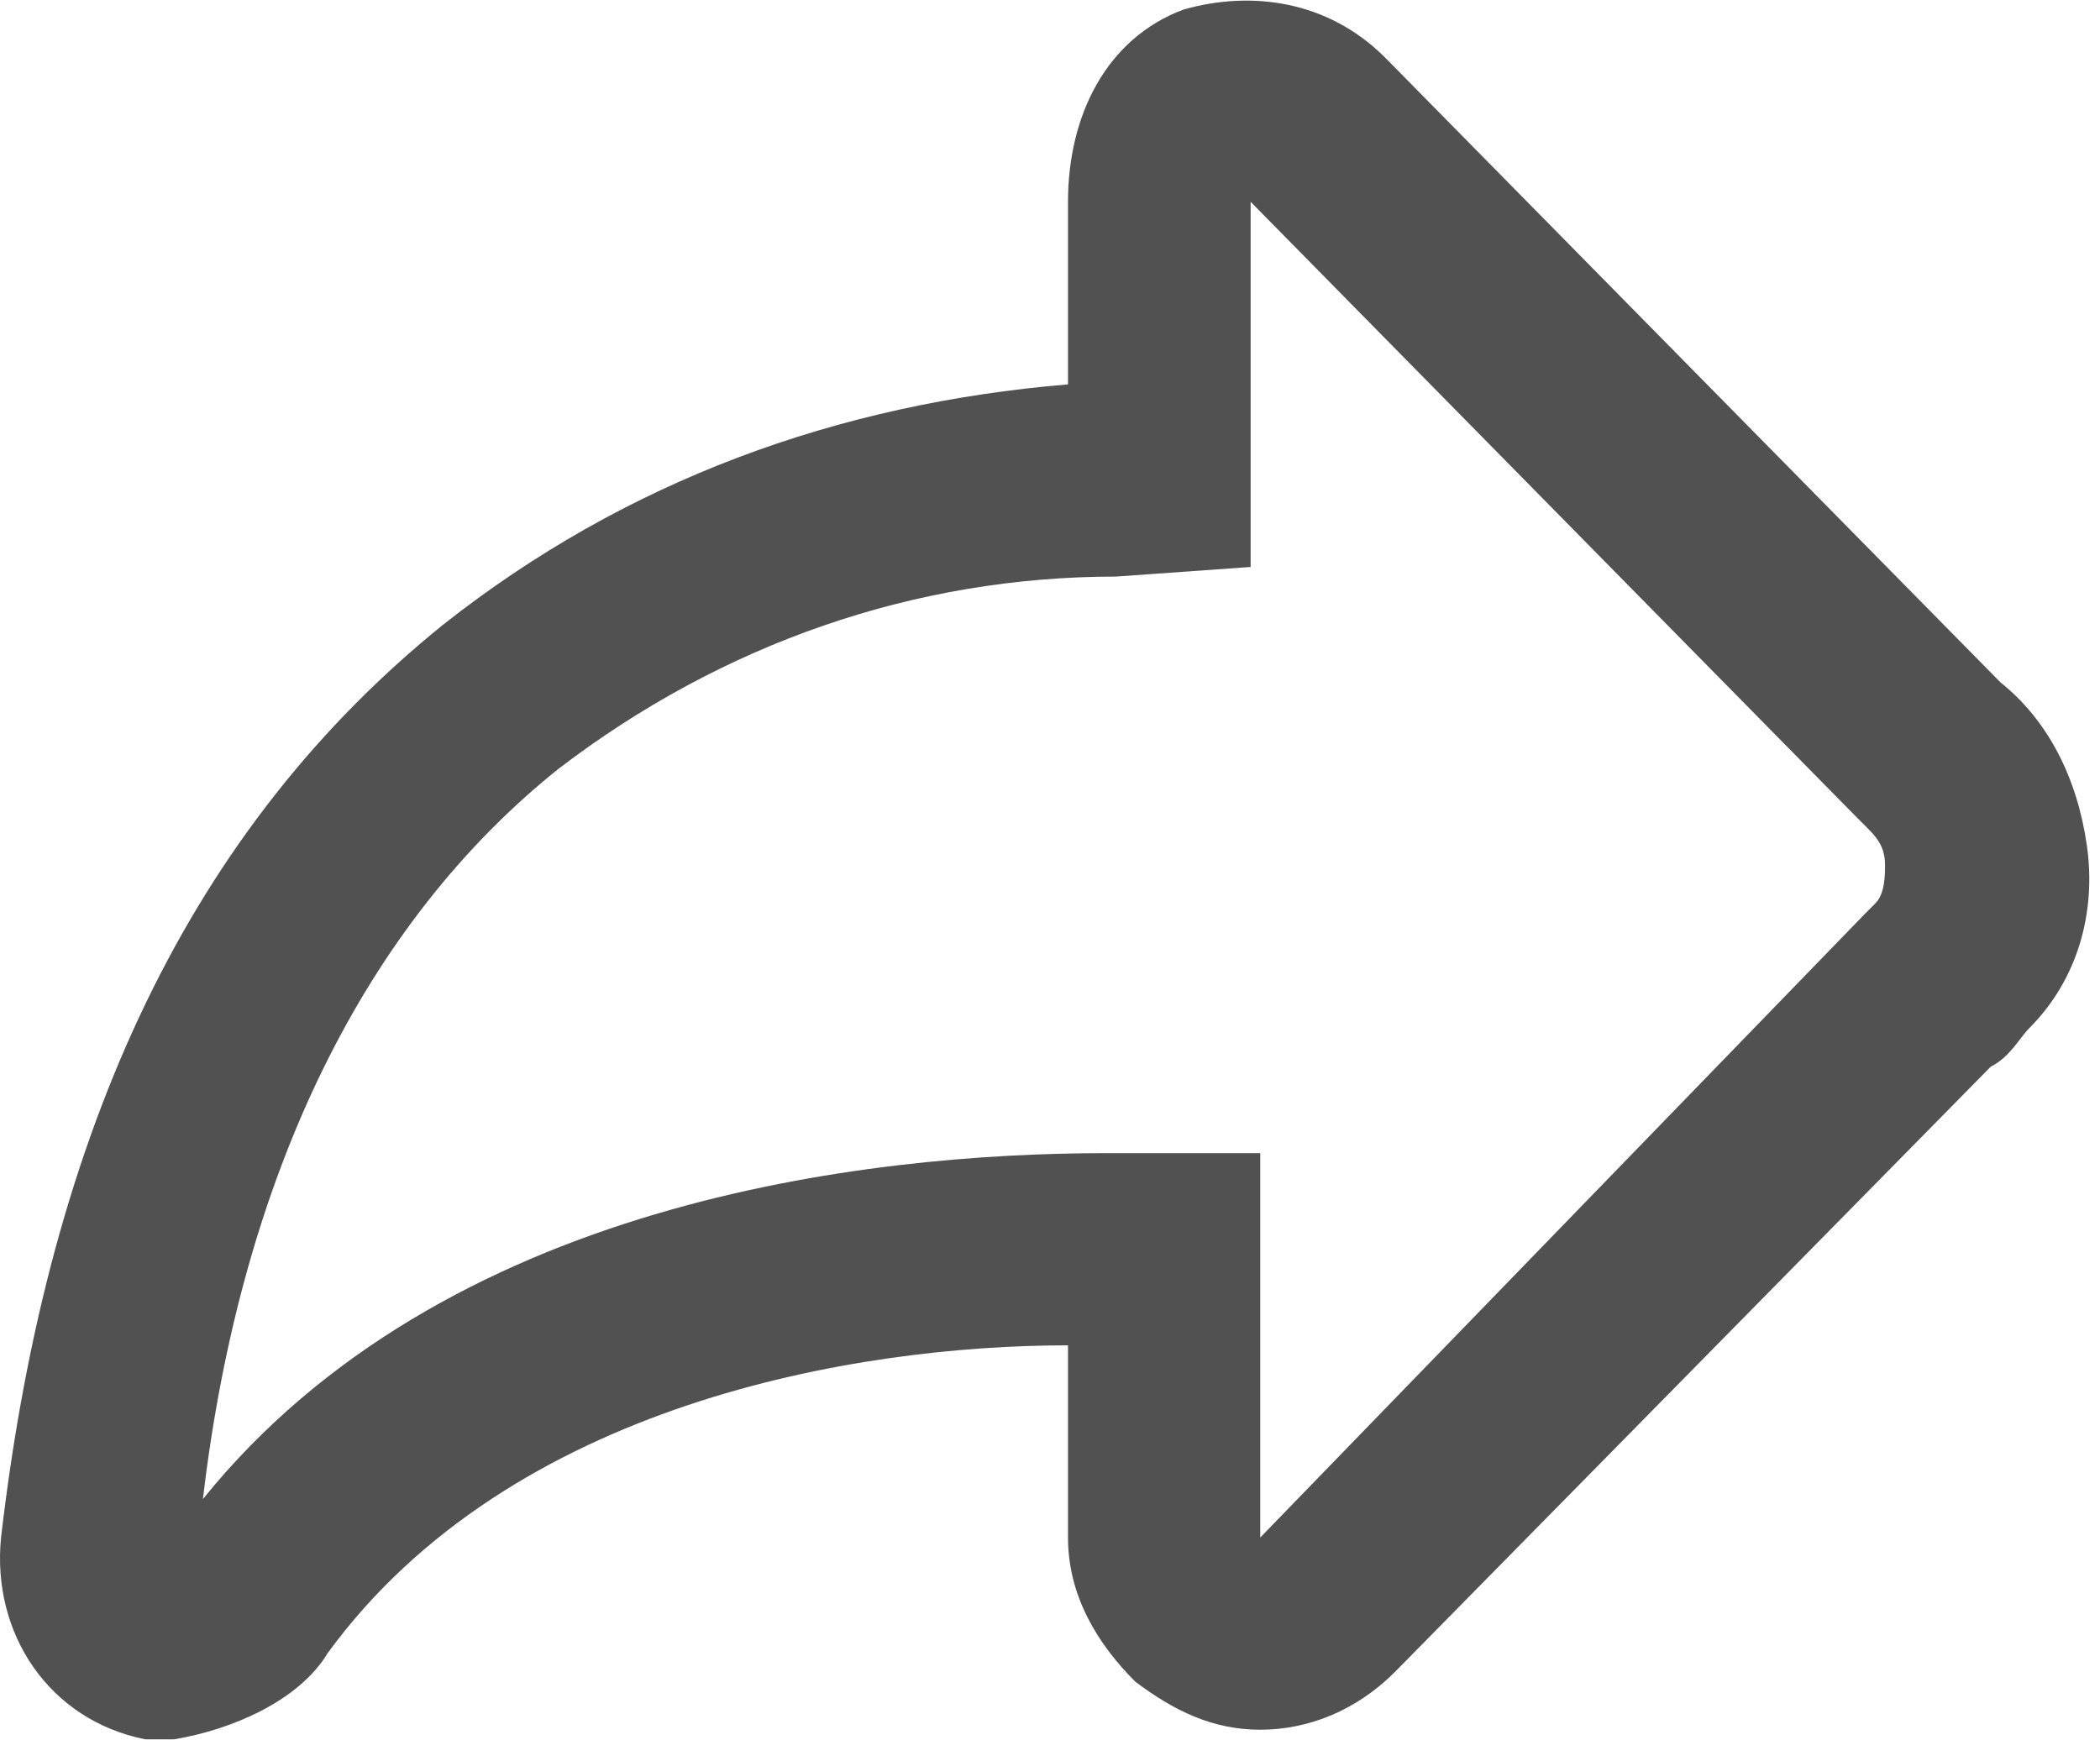
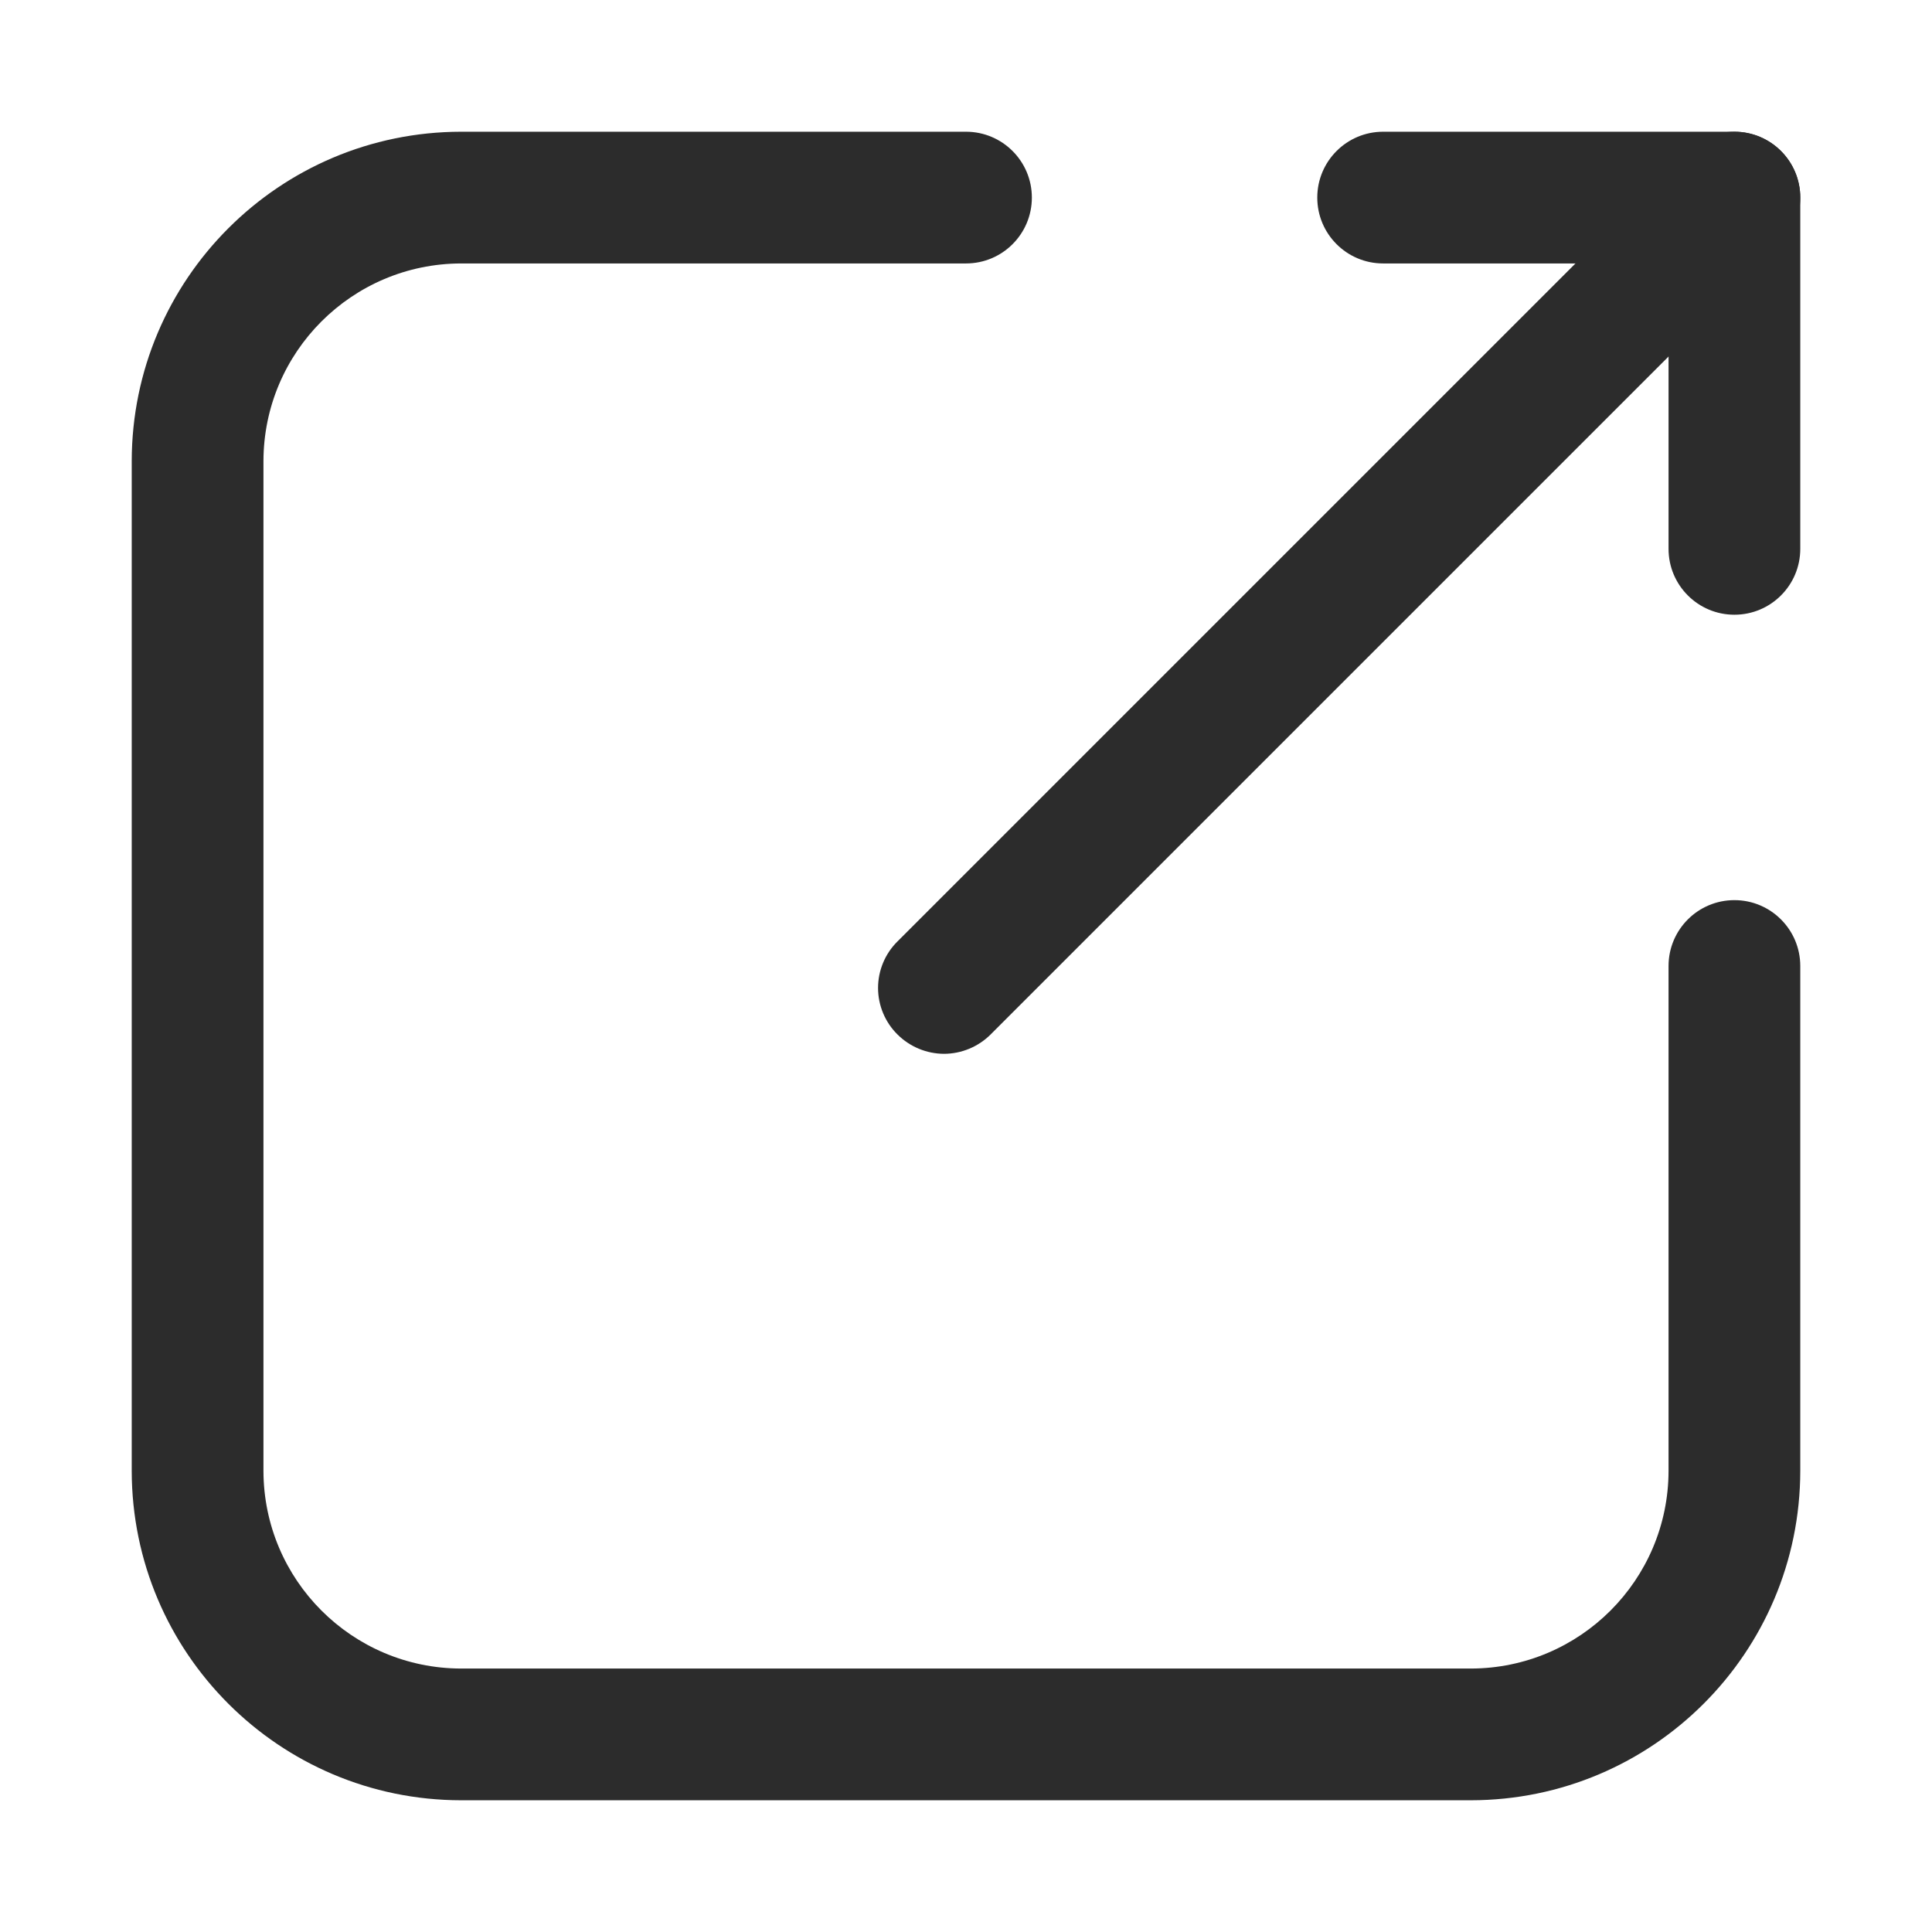
- <svg xmlns="http://www.w3.org/2000/svg" t="1750122496804" class="icon" viewBox="0 0 1236 1024" version="1.1" p-id="4333" width="241.406" height="200">
-   <path d="M741.743 1018.343c-28.287 0-50.917-11.315-73.547-28.288-22.63-22.63-39.602-50.917-39.602-84.862V792.044c-124.464 0-328.133 33.945-435.624 181.039-16.973 28.287-56.575 45.26-90.52 50.917H85.478C28.903 1012.685-5.042 961.768 0.616 905.193c28.287-243.27 113.15-418.652 260.243-537.458 107.492-84.862 231.956-130.122 367.735-141.437V118.807c0-50.917 22.63-96.177 67.89-113.15C736.086-5.657 781.345 0 815.29 33.945l362.077 367.735c28.288 22.63 45.26 56.574 50.918 96.176 5.657 39.603-5.658 79.205-33.945 107.492-5.658 5.658-11.315 16.972-22.63 22.63l-350.762 356.42c-22.63 22.63-50.918 33.945-79.205 33.945z m-90.52-339.448h90.52v226.298l356.42-367.734 5.658-5.658c5.657-5.657 5.657-16.972 5.657-22.63 0-11.315-5.657-16.972-11.315-22.63l-5.657-5.657-356.42-362.077V333.79l-79.205 5.658c-118.806 0-231.956 39.602-328.132 113.149-113.15 90.519-186.696 237.613-209.326 429.967 141.436-175.382 390.364-203.669 531.8-203.669z" fill="#515151" p-id="4334" />
+ <svg xmlns="http://www.w3.org/2000/svg" t="1750317481205" class="icon" viewBox="0 0 1024 1024" version="1.1" p-id="5609" width="200" height="200">
+   <path d="M779.636 954.182h-535.273A174.778 174.778 0 0 1 69.818 779.636v-535.273A174.778 174.778 0 0 1 244.364 69.818H512a34.909 34.909 0 0 1 0 69.818H244.364A104.96 104.96 0 0 0 139.636 244.364v535.273a104.96 104.96 0 0 0 104.727 104.727h535.273a104.96 104.96 0 0 0 104.727-104.727V512a34.909 34.909 0 0 1 69.818 0v267.636a174.778 174.778 0 0 1-174.545 174.545z" fill="#2c2c2c" p-id="5610" />
+   <path d="M500.364 558.545a35.142 35.142 0 0 1-24.669-10.24 34.676 34.676 0 0 1 0-49.338l418.909-418.909a34.909 34.909 0 0 1 49.338 49.338l-418.909 418.909a35.142 35.142 0 0 1-24.669 10.24z" fill="#2c2c2c" p-id="5611" />
+   <path d="M919.273 139.636h-186.182a34.909 34.909 0 0 1 0-69.818h186.182a34.909 34.909 0 0 1 0 69.818z" fill="#2c2c2c" p-id="5612" />
+   <path d="M919.273 325.818a34.909 34.909 0 0 1-34.909-34.909v-186.182a34.909 34.909 0 0 1 69.818 0v186.182a34.909 34.909 0 0 1-34.909 34.909z" fill="#2c2c2c" p-id="5613" />
</svg>
